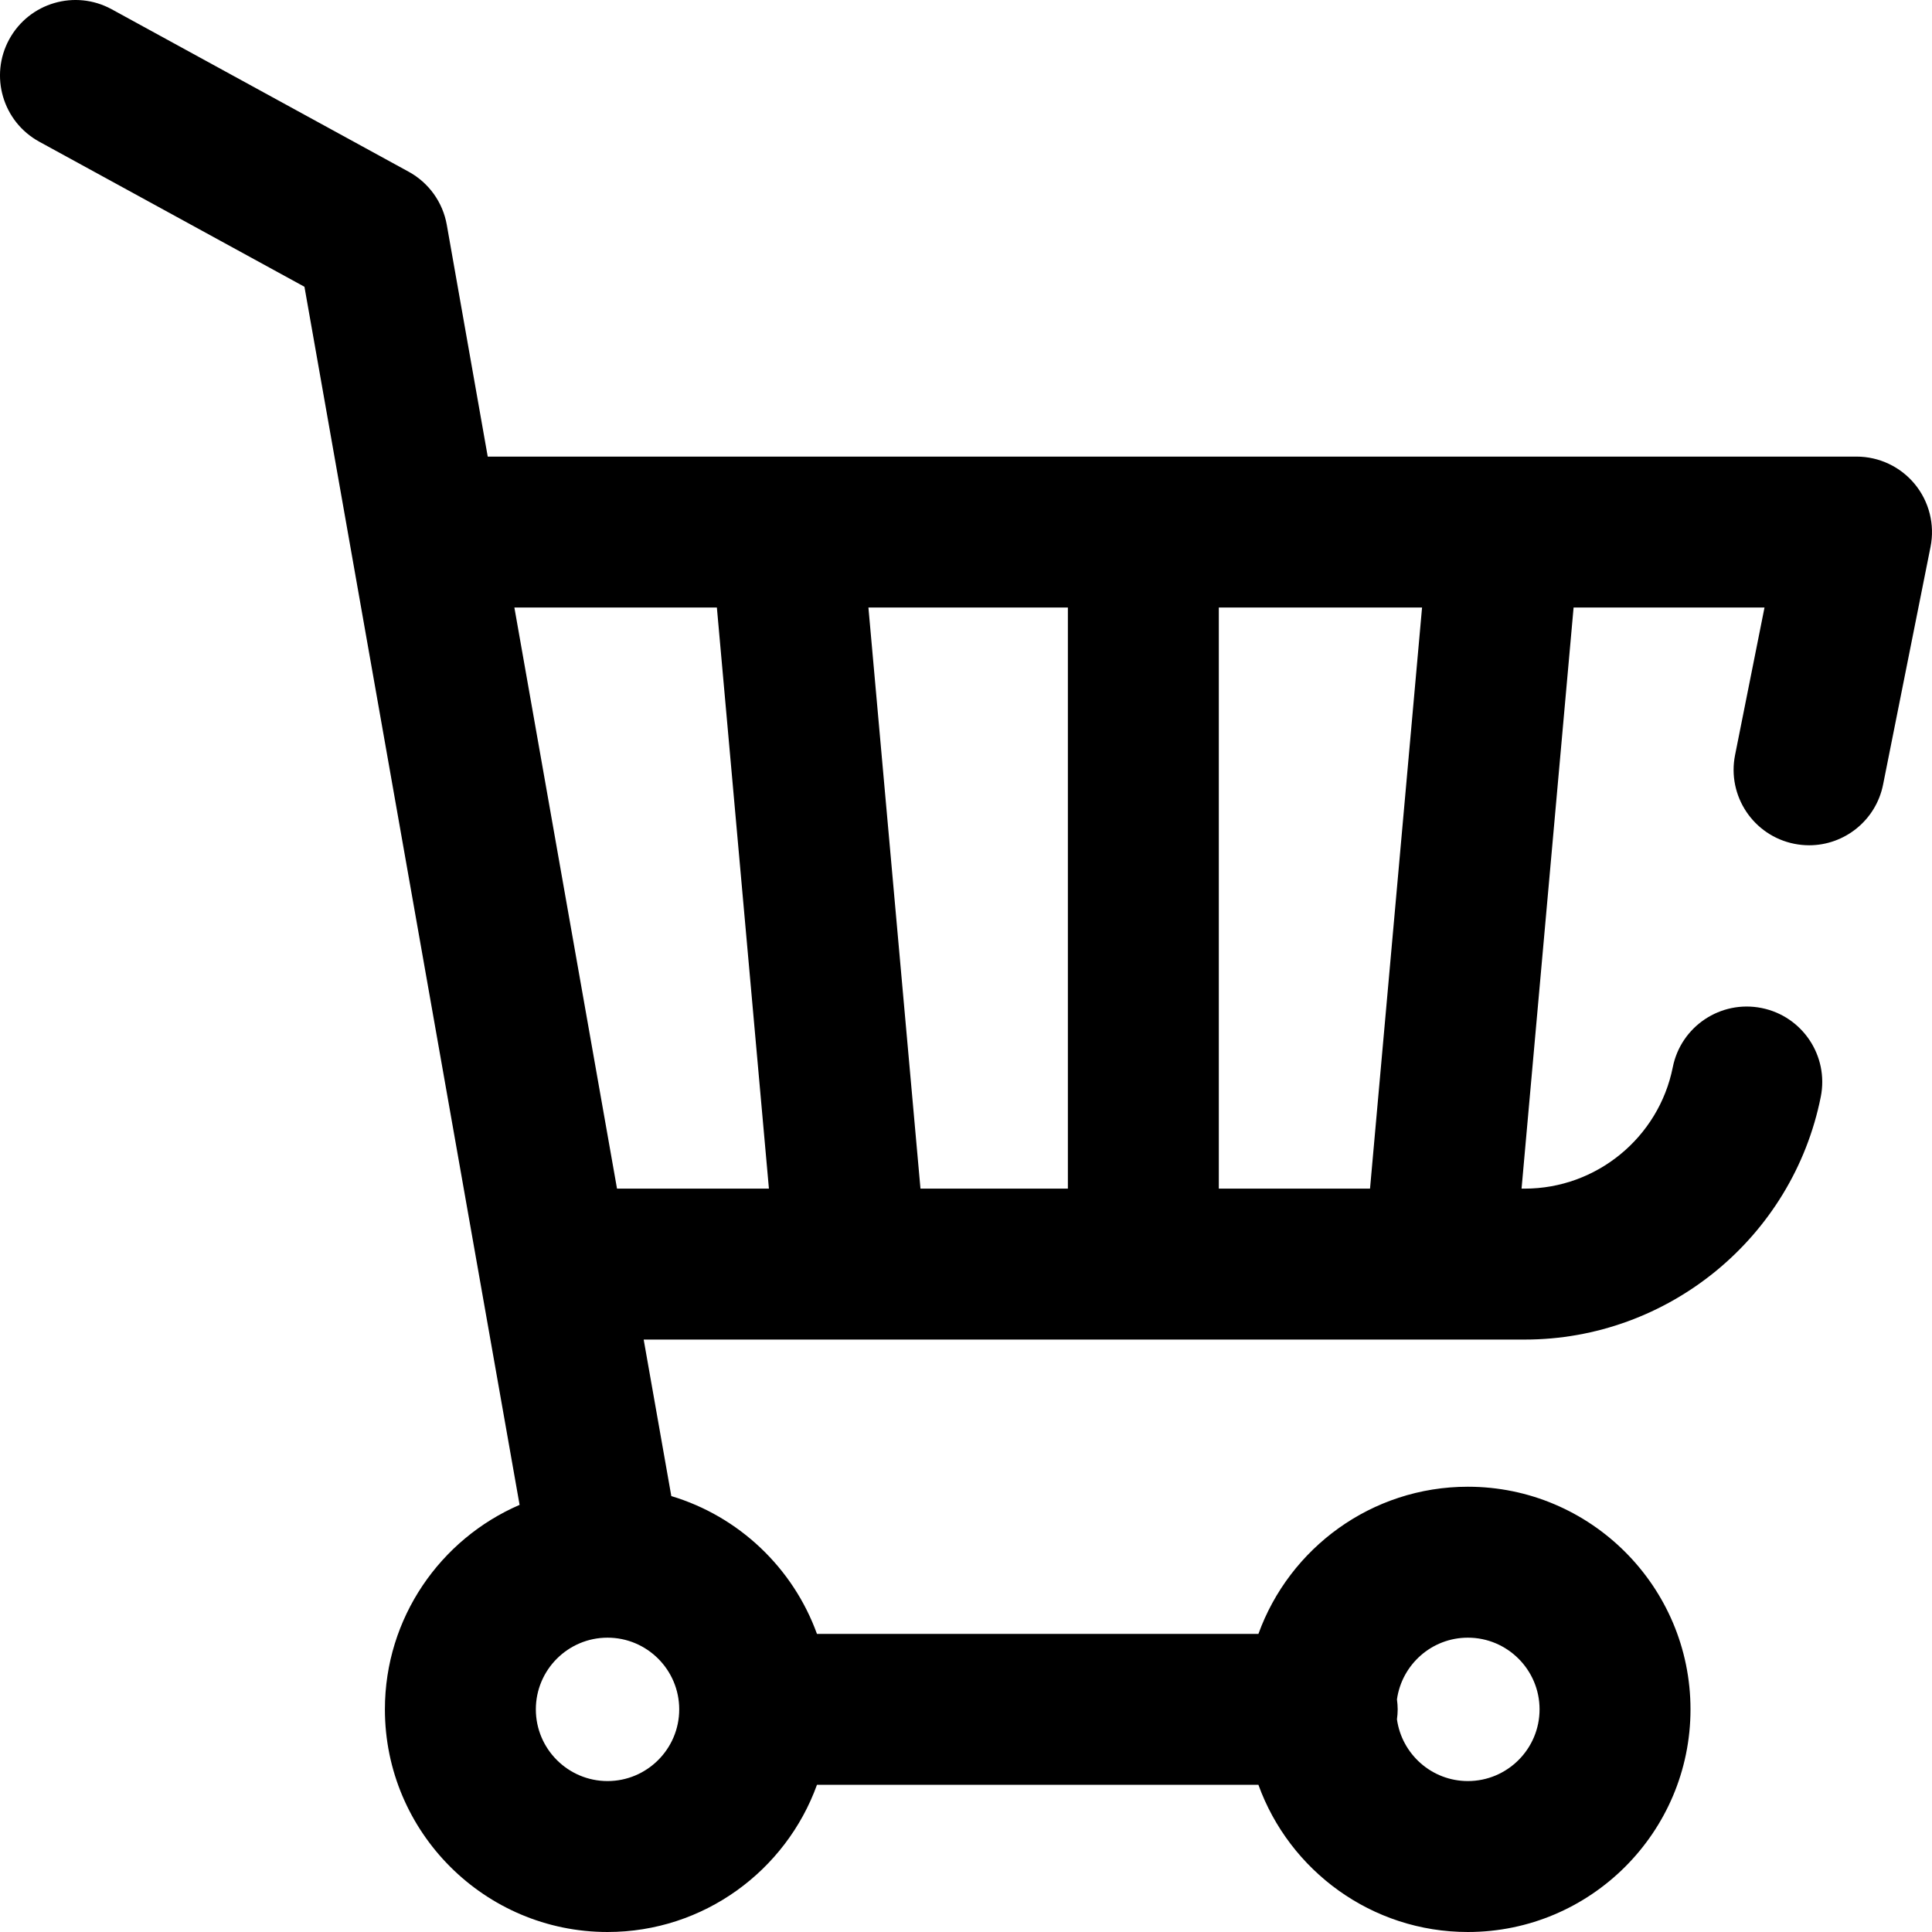
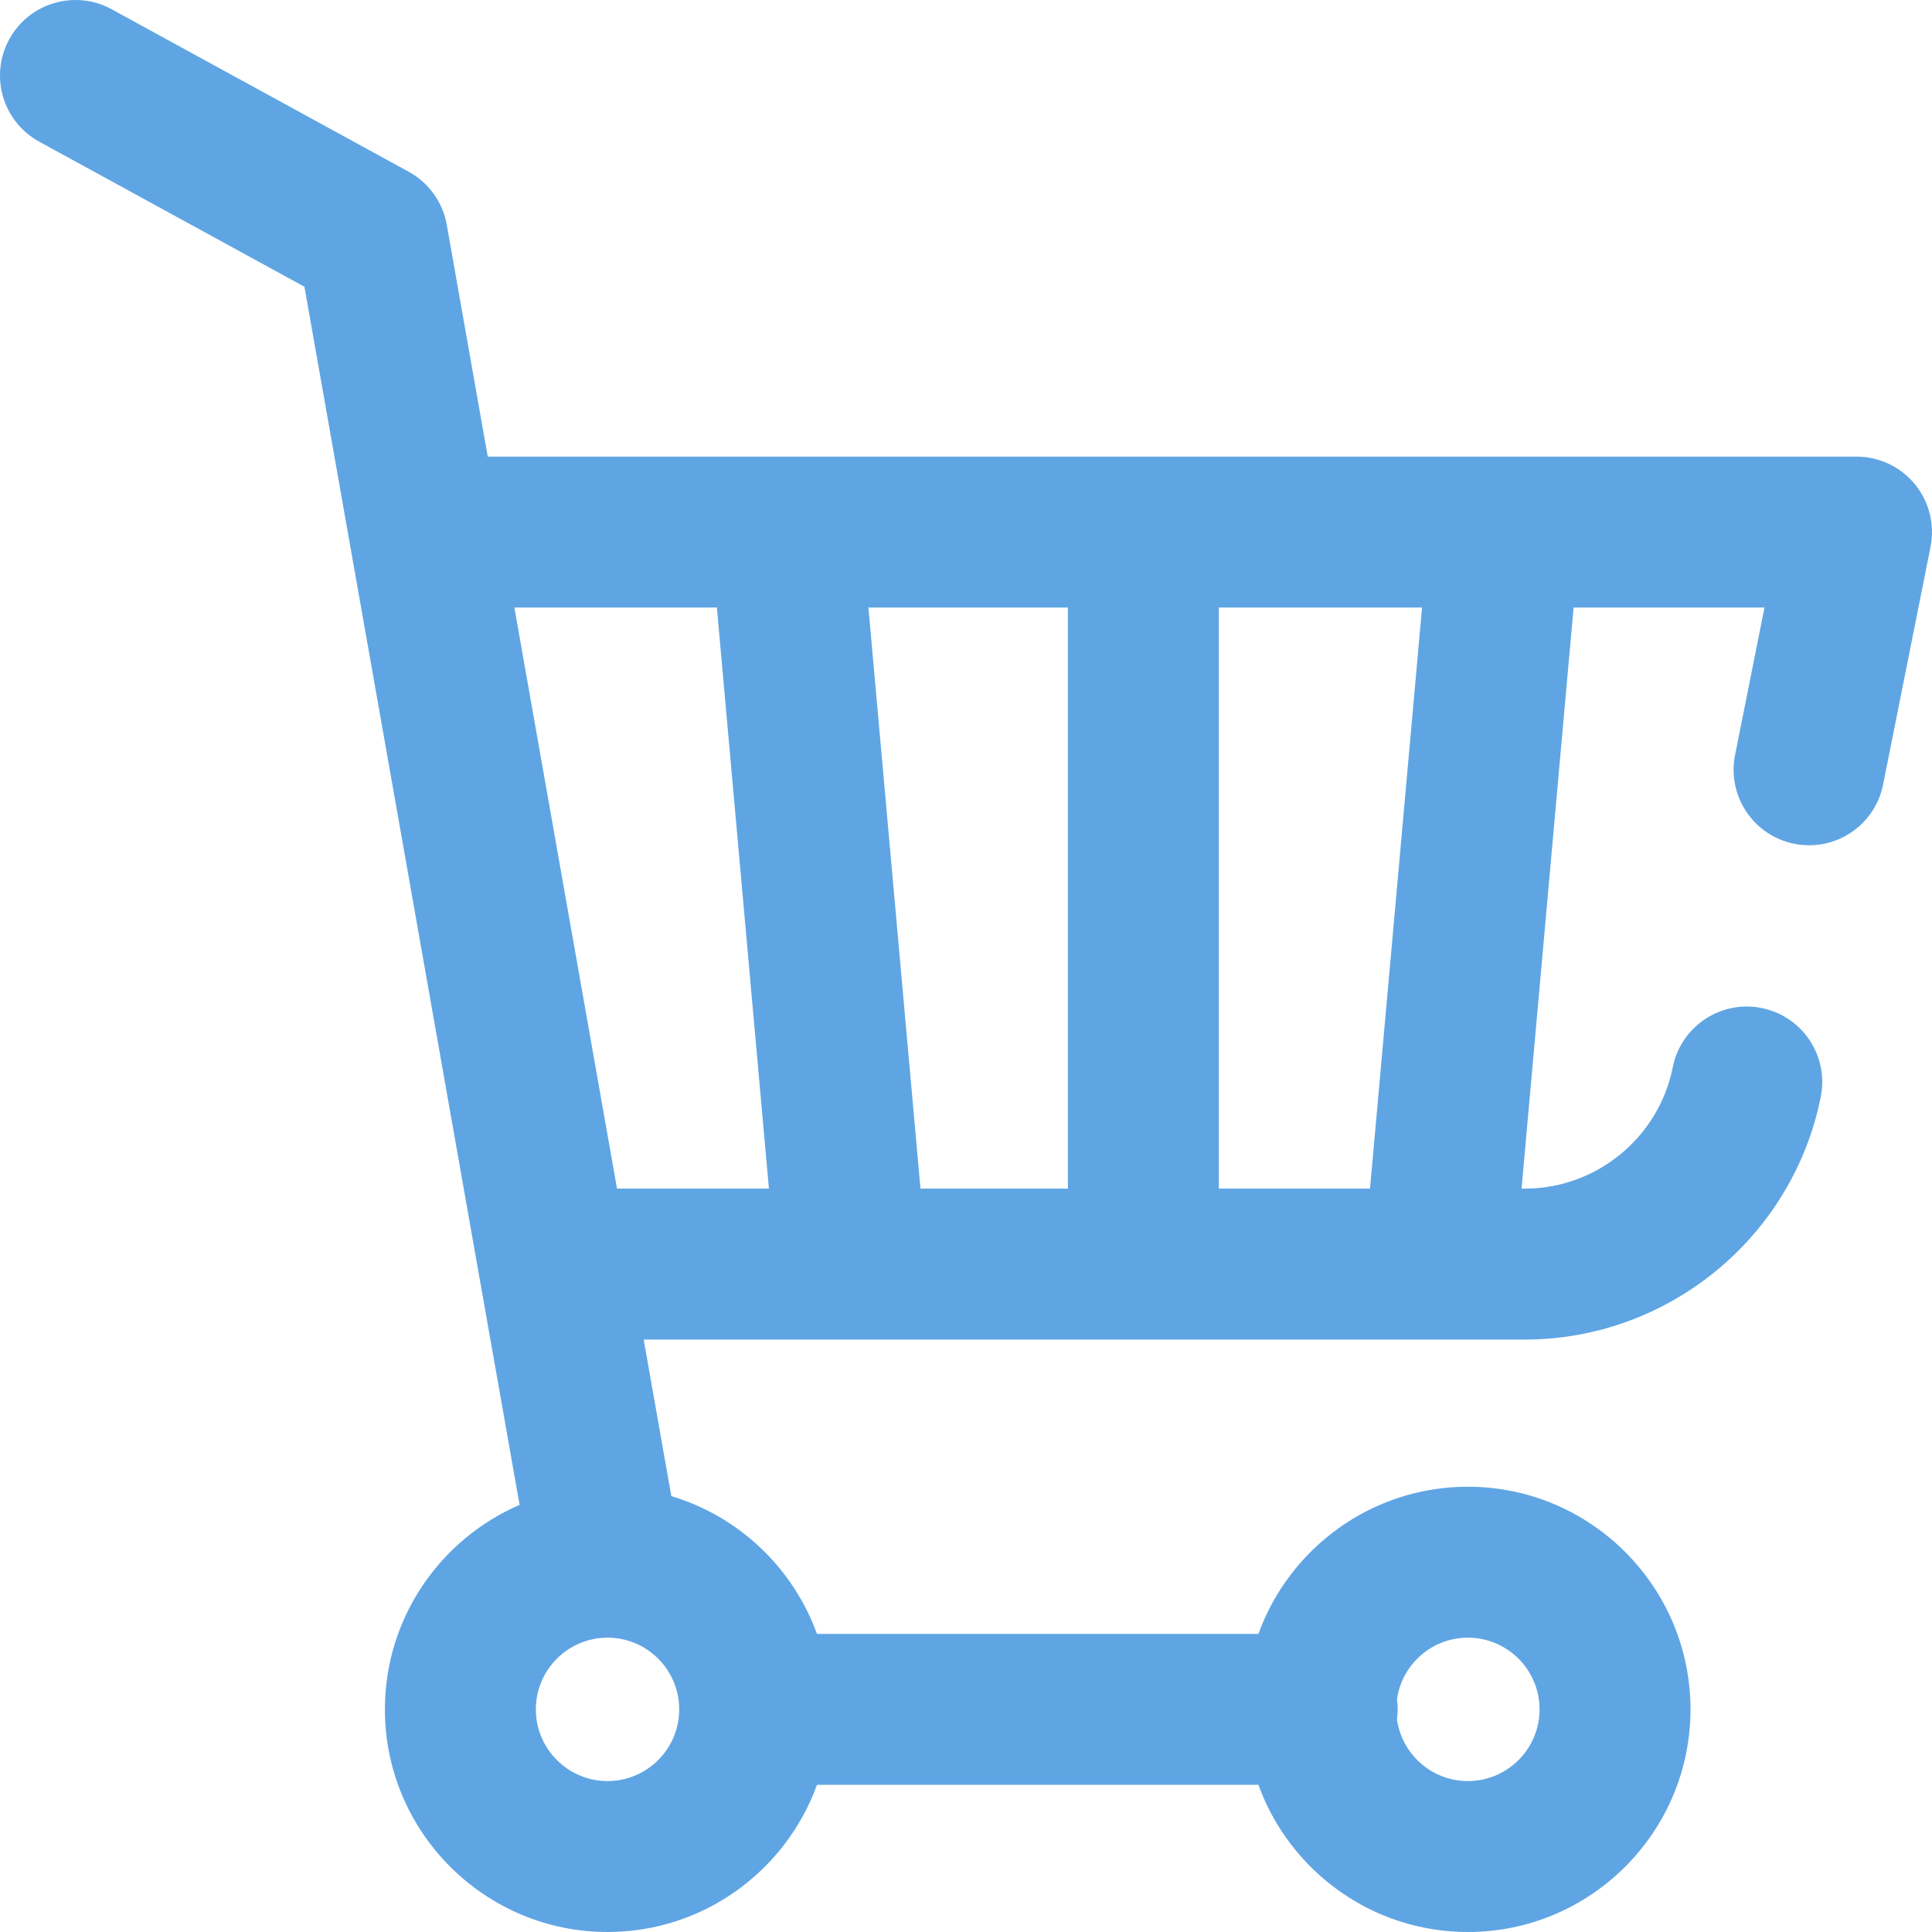
<svg xmlns="http://www.w3.org/2000/svg" height="512pt" viewBox="0 0 512 512" width="512pt">
+   <style>
+         path{
+         fill: #5fa5e3
+         }
+     </style>
  <path d="m507.465 128.32c-3.801-4.633-9.477-7.316-15.465-7.316h-362.746l-10.852-61.426c-1.055-5.977-4.77-11.152-10.098-14.066l-78.703-43.055c-9.691-5.301-21.844-1.742-27.145 7.949s-1.742 21.844 7.949 27.145l70.277 38.445 57.016 322.812c-20.977 9.055-35.695 29.934-35.695 54.191 0 32.535 26.465 59 59 59 25.512 0 47.289-16.281 55.5-39h116.992c8.211 22.719 29.988 39 55.504 39 32.531 0 59-26.465 59-59 0-32.531-26.469-59-59-59-25.516 0-47.293 16.281-55.504 39h-116.992c-6.32-17.484-20.68-31.148-38.598-36.52l-7.324-41.48h233.496c38.016 0 71.012-27.059 78.449-64.344 2.164-10.832-4.867-21.363-15.699-23.523-10.828-2.16-21.363 4.863-23.523 15.695-3.723 18.645-20.219 32.172-39.227 32.172h-.848l13.789-153.996h50.594l-7.801 39.086c-2.16 10.832 4.867 21.363 15.699 23.527 1.324.262 2.637.391 3.938.391 9.34 0 17.691-6.582 19.59-16.09l12.574-63c1.172-5.875-.352-11.965-4.148-16.598zm-224.465 32.684v153.996h-39.066l-13.793-153.996zm-121.996 310.996c-10.48 0-19-8.523-19-19s8.52-19 19-19c10.477 0 18.996 8.523 18.996 19s-8.523 19-18.996 19zm227.996-38c10.477 0 19 8.523 19 19s-8.523 19-19 19c-9.578 0-17.5-7.129-18.793-16.359.113-.863.195-1.742.195-2.641s-.082-1.773-.195-2.641c1.293-9.227 9.215-16.359 18.793-16.359zm-252.684-272.996h53.664l13.793 153.996h-40.258zm226.754 153.996h-40.07v-153.996h53.859zm0 0" />
</svg>
